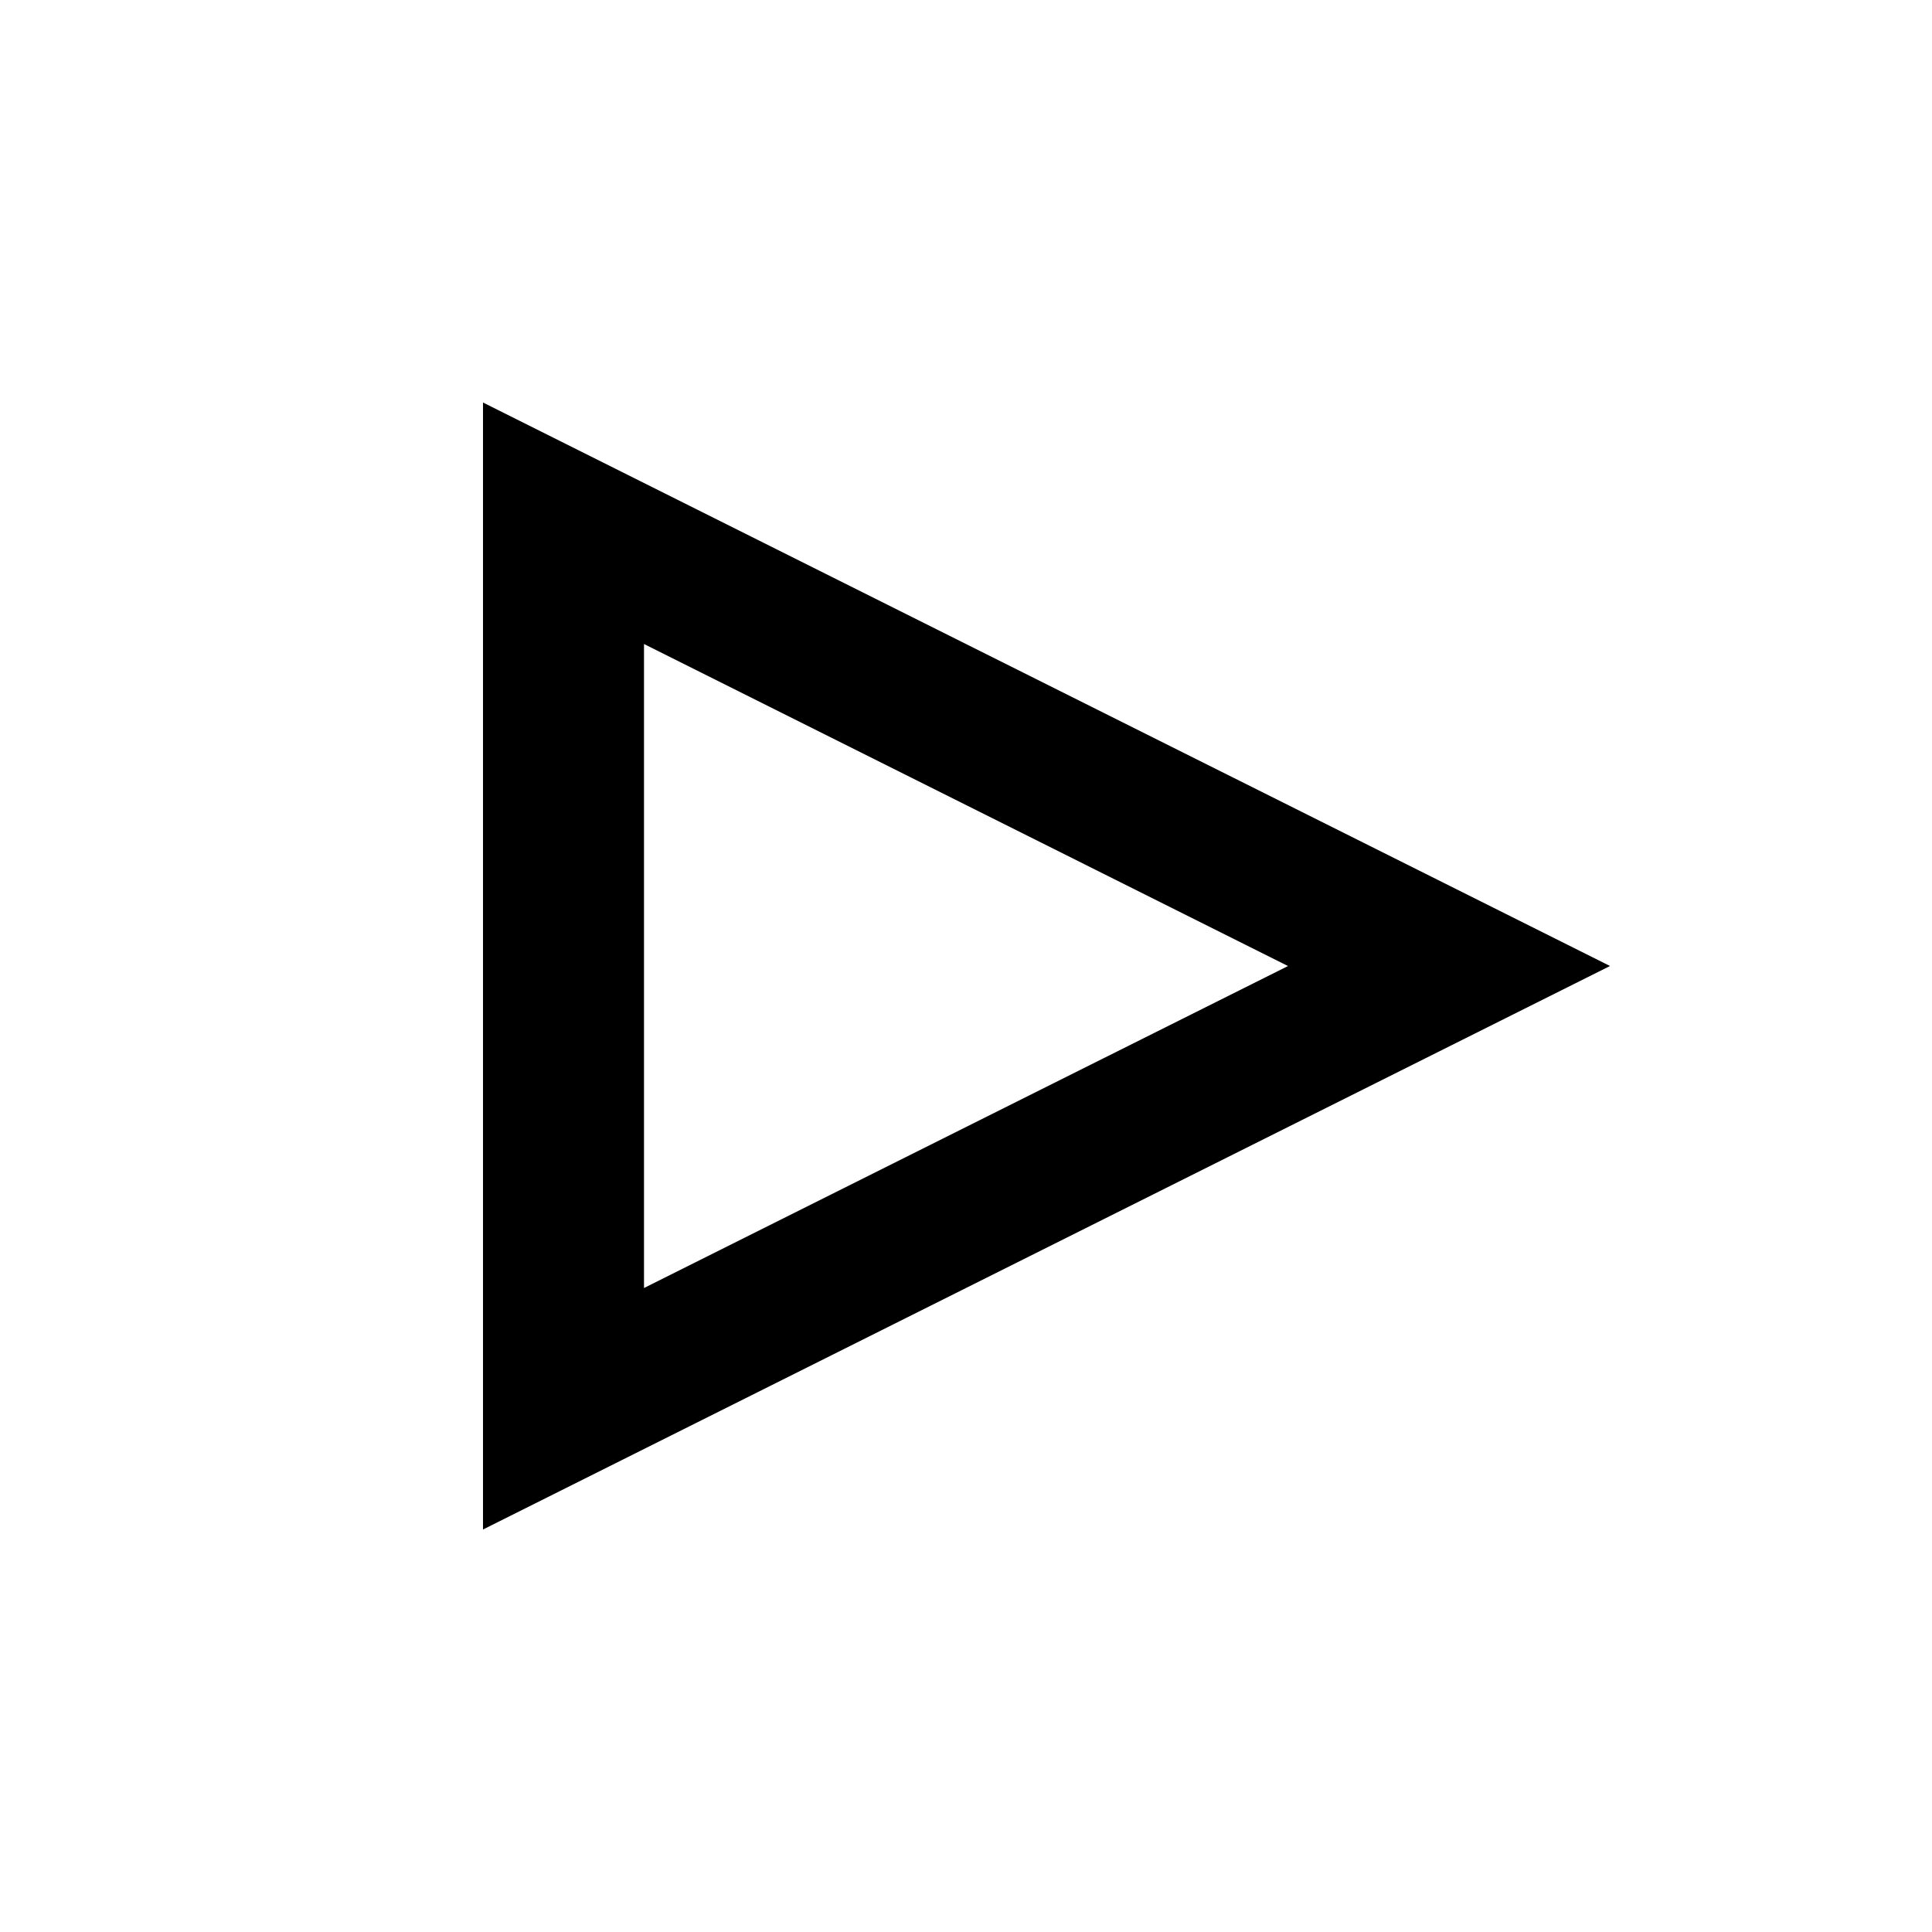
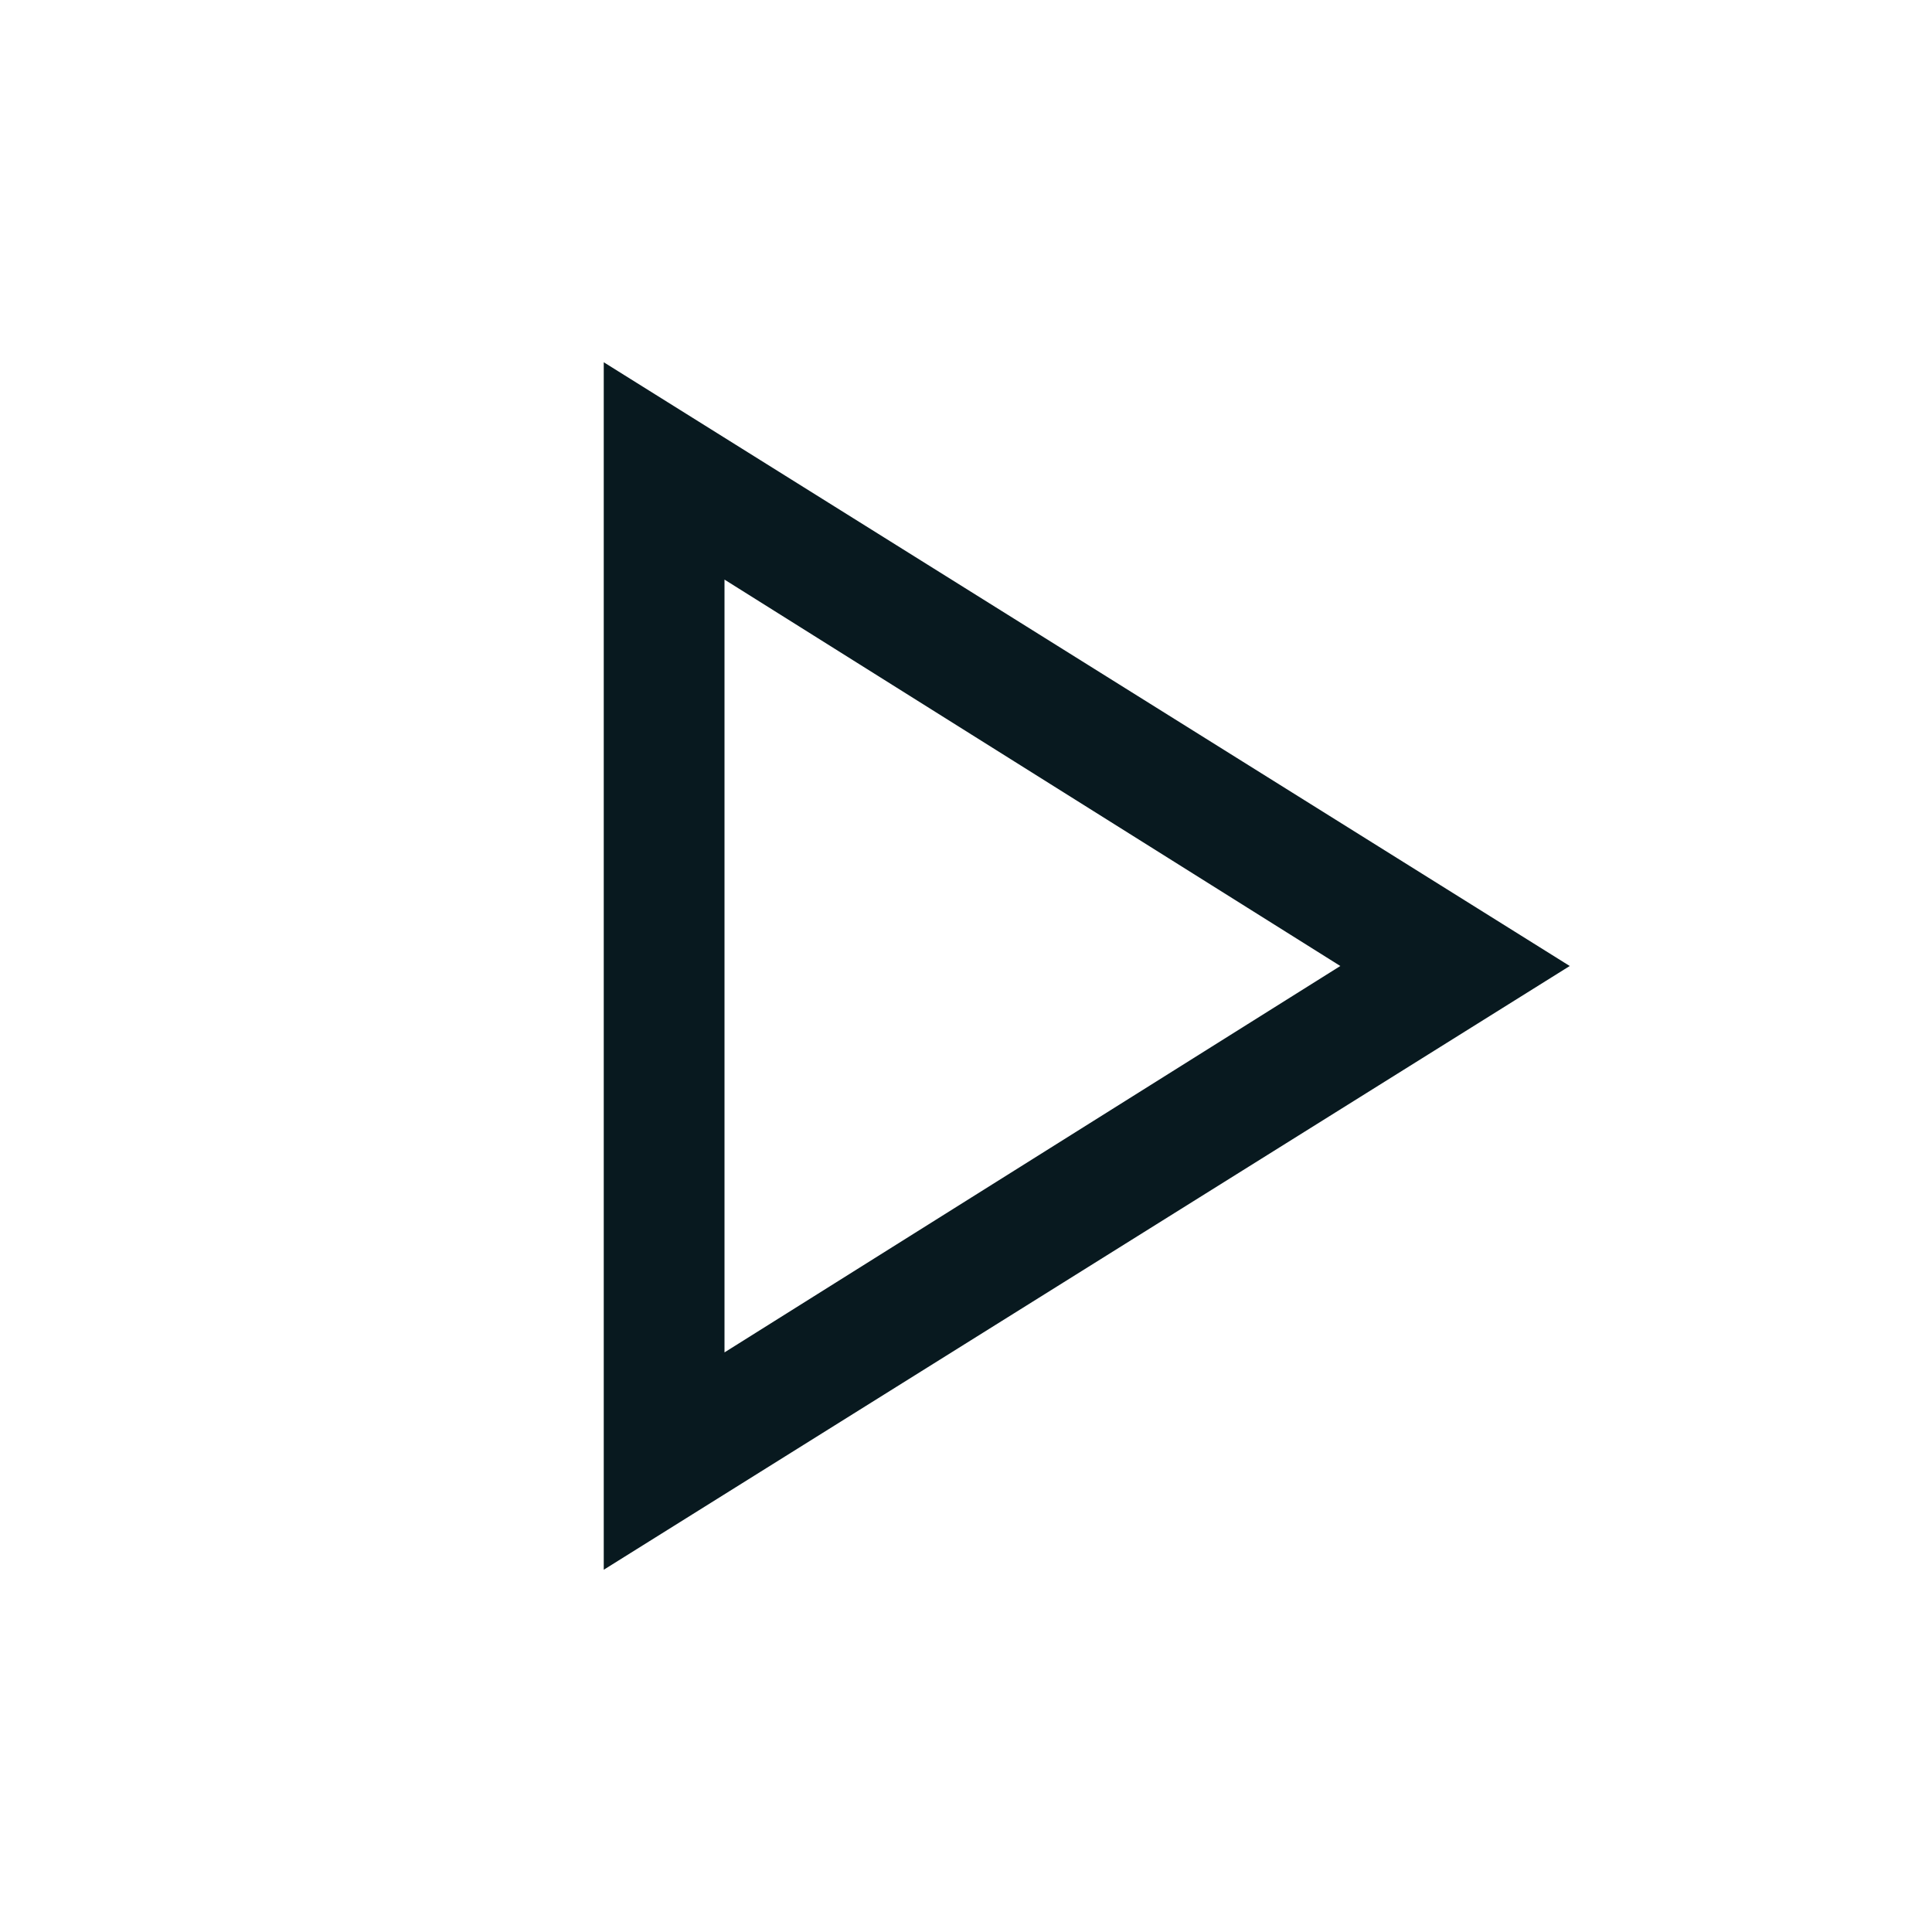
- <svg xmlns="http://www.w3.org/2000/svg" width="512" height="512" viewBox="0 0 512 512">
-   <path fill-rule="evenodd" d="M0,4.26325641e-14 L298.667,149.333 L0,298.667 L0,4.26325641e-14 Z M42.667,64 L42.667,234.667 L213.333,149.343 L42.667,64 Z" transform="translate(128 106.667)" />
+ <svg xmlns="http://www.w3.org/2000/svg" version="1.1" id="power_grey" x="0px" y="0px" viewBox="0 0 16 16" style="enable-background:new 0 0 16 16;" xml:space="preserve">
+   <style type="text/css">
+ 	.st0{fill:#08191F;}
+ 	.st1{clip-path:url(#SVGID_00000149360068807484759080000011719491096830311586_);}
+ 	.st2{fill-rule:evenodd;clip-rule:evenodd;fill:#08191F;}
+ </style>
+   <g>
+     <path class="st0" d="M6,4.8L11.1,8L6,11.2V4.8 M5,3v10l8-5L5,3L5,3z" />
+   </g>
</svg>
